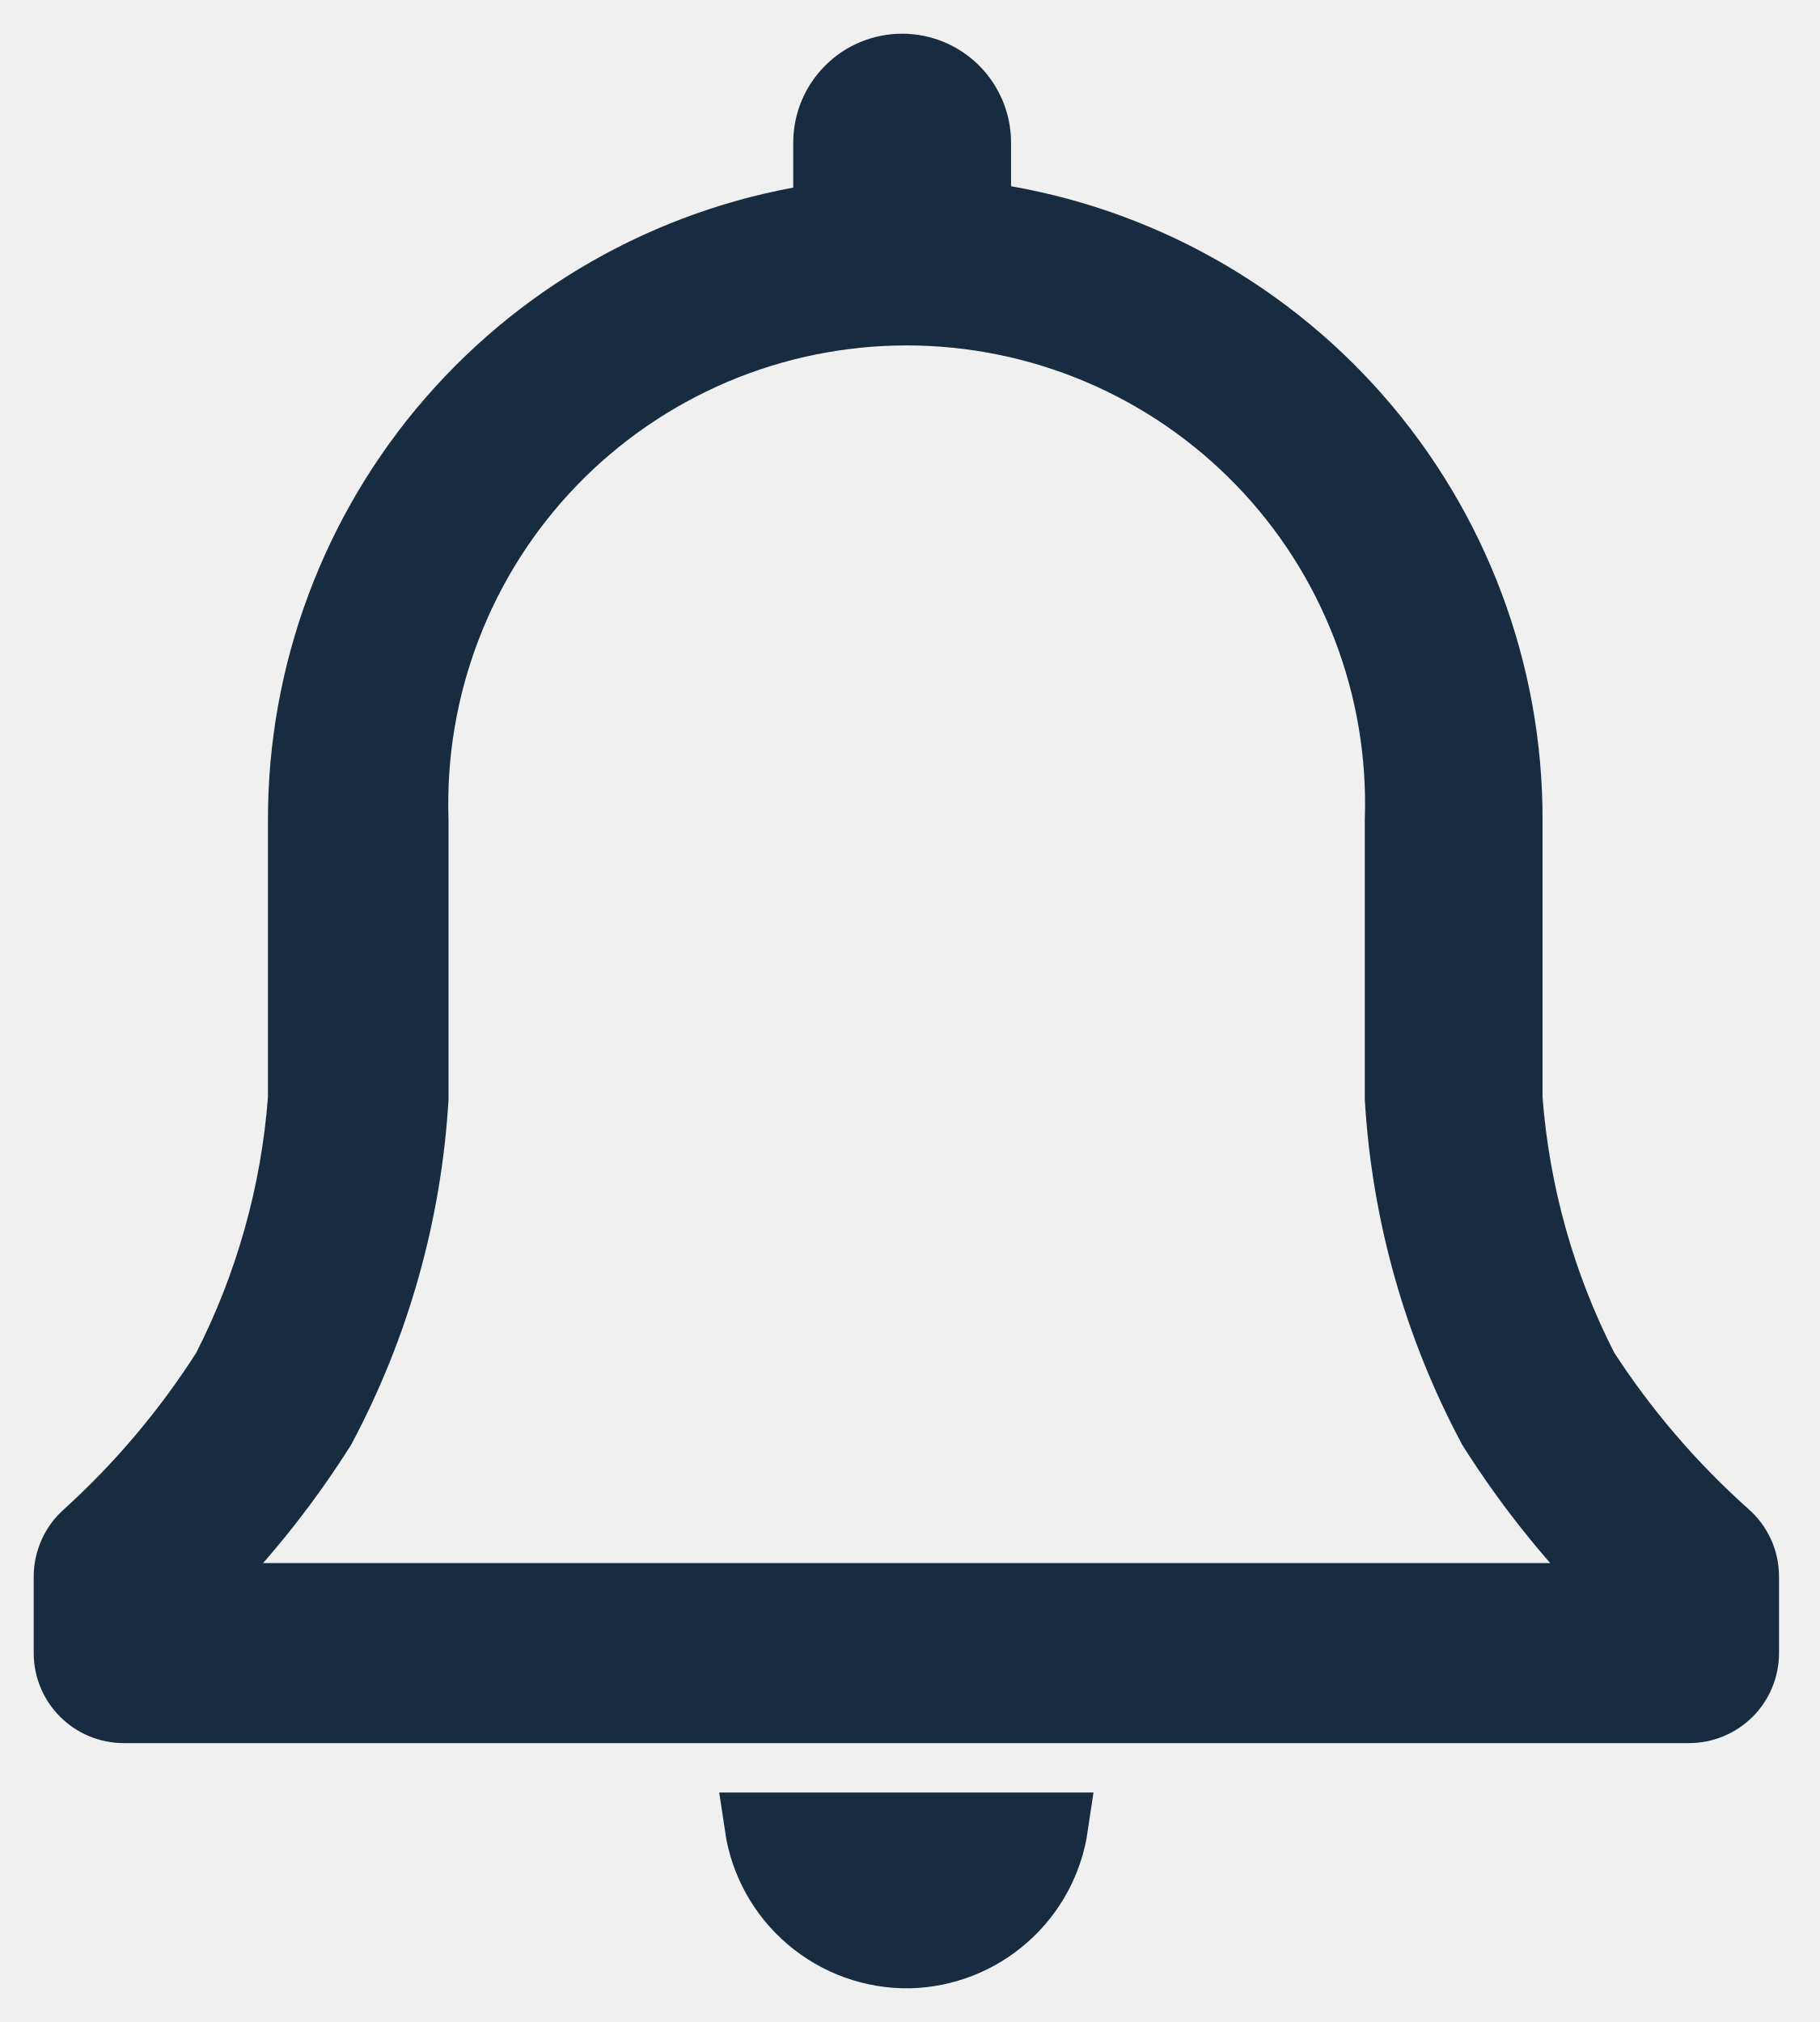
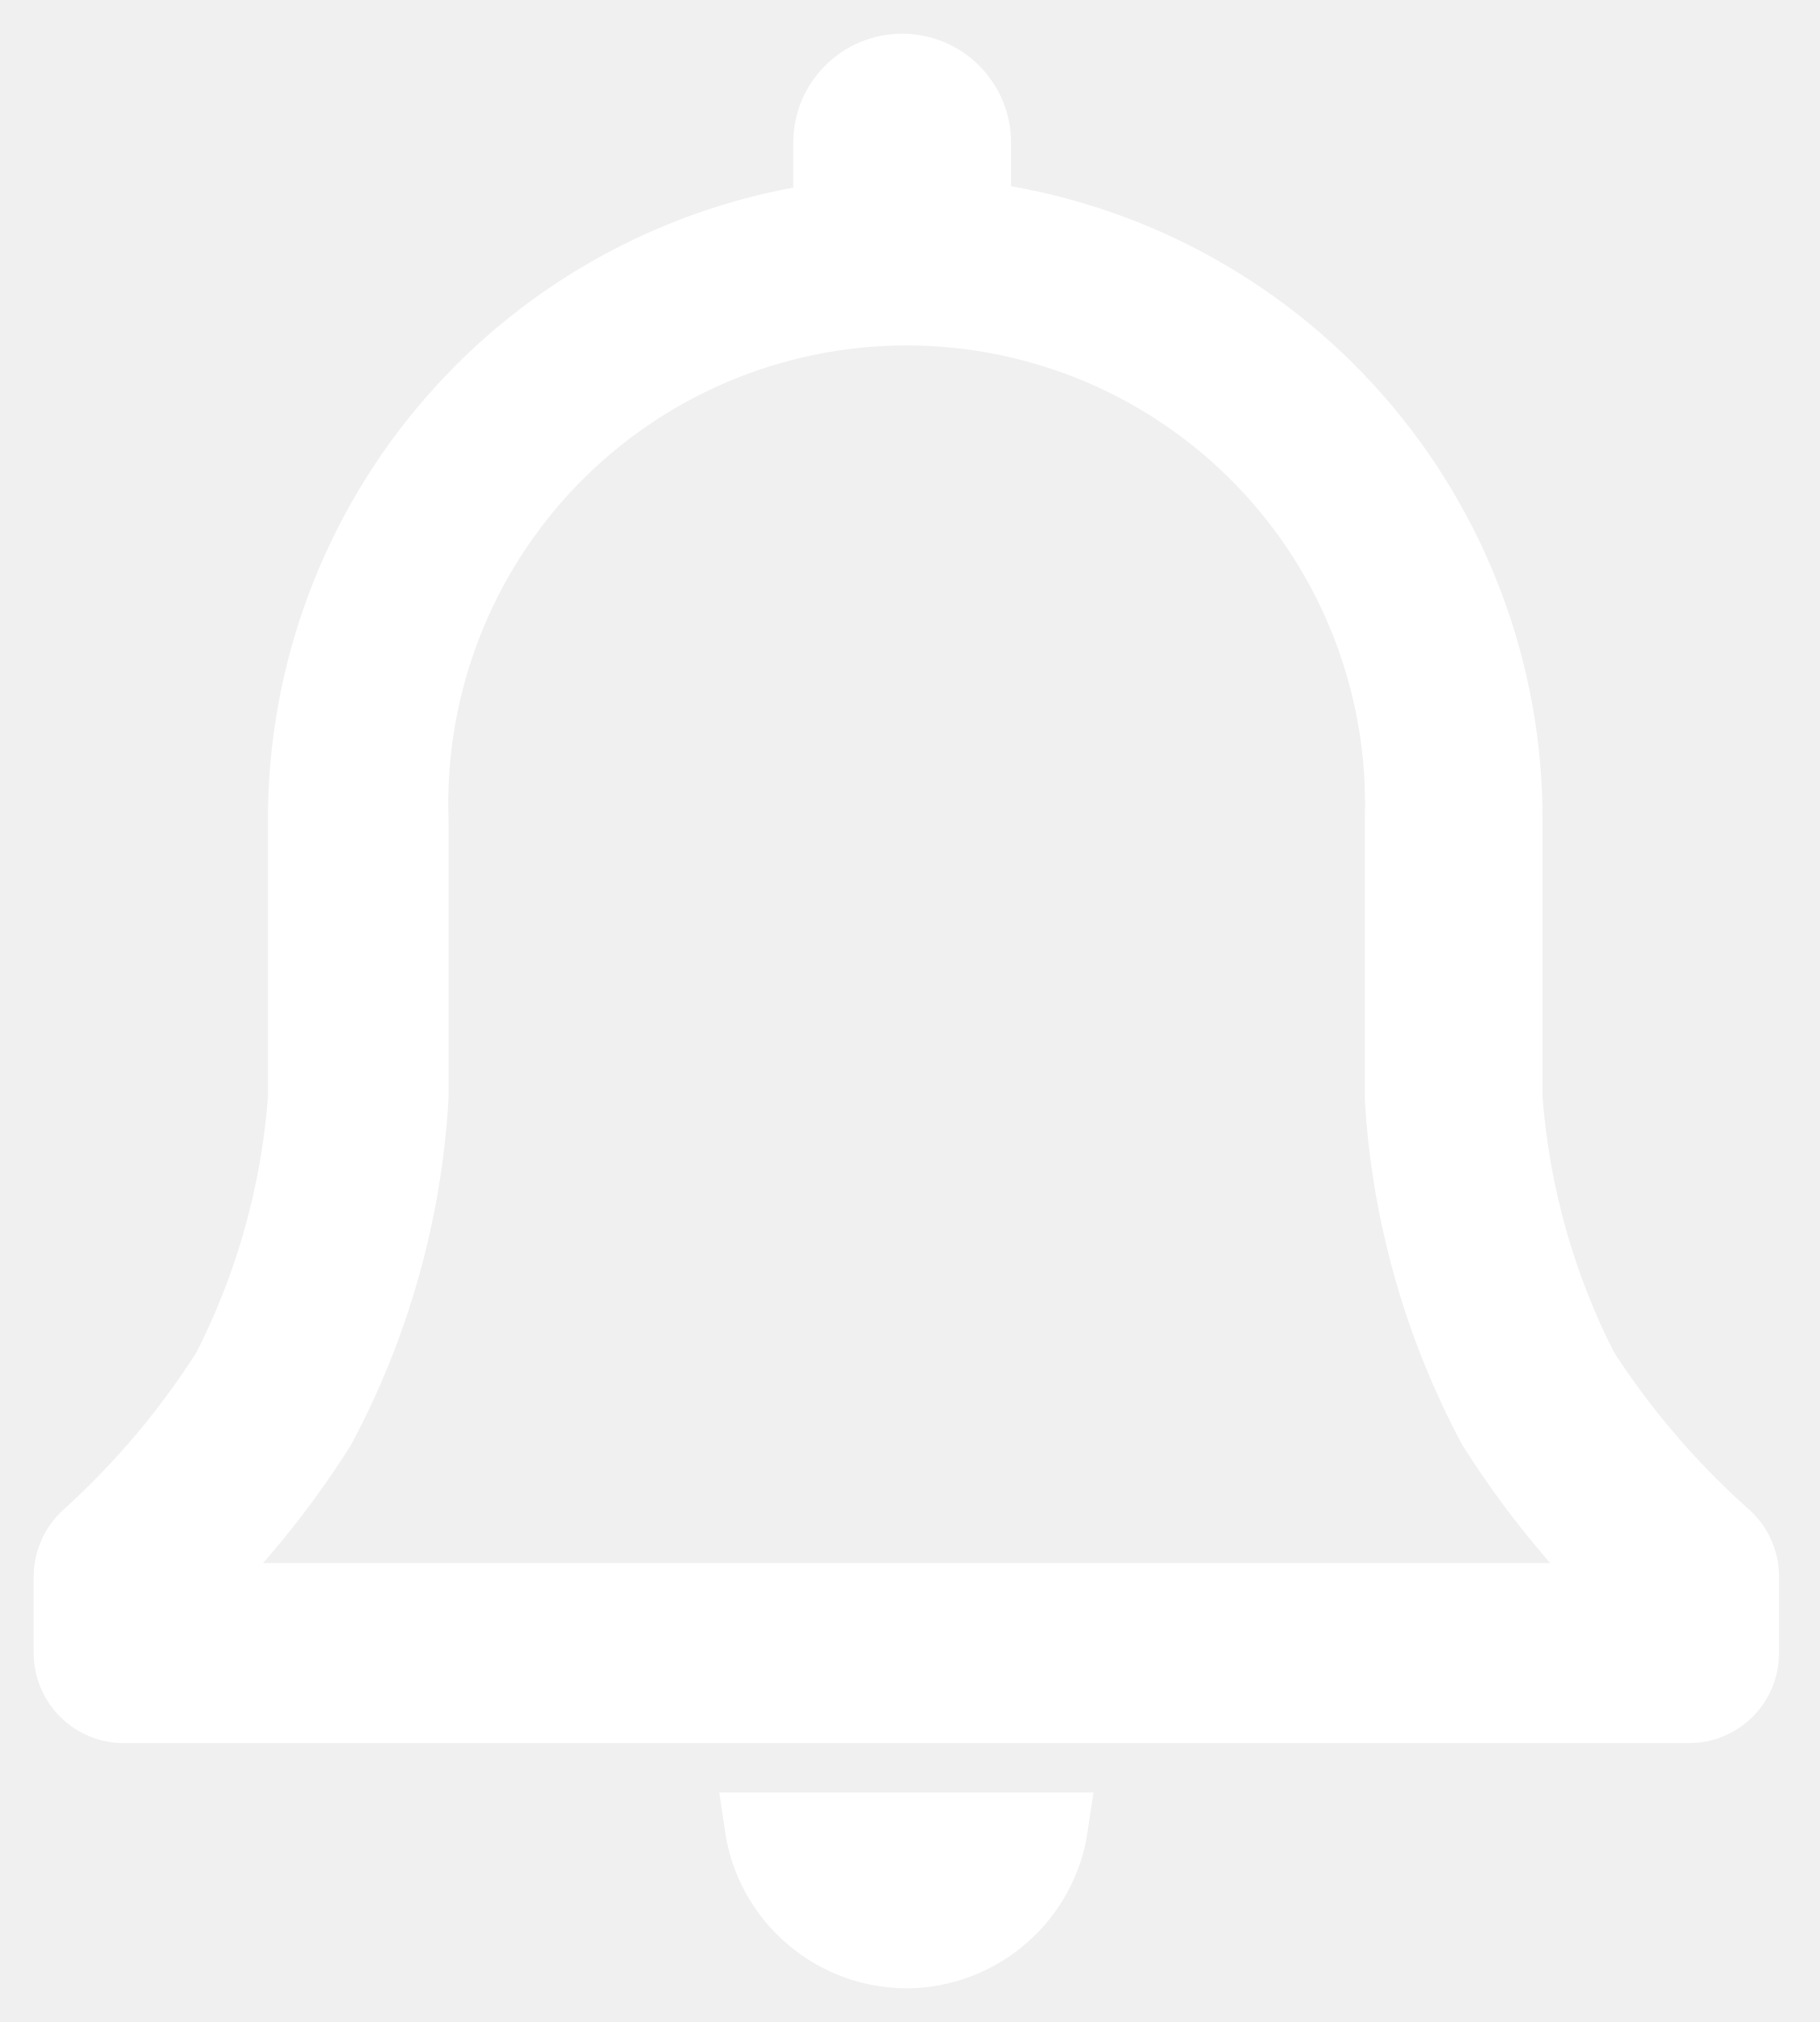
<svg xmlns="http://www.w3.org/2000/svg" width="27" height="30" viewBox="0 0 27 30" fill="none">
-   <path d="M25.608 22.764C24.803 22.046 24.098 21.223 23.512 20.317C22.872 19.066 22.489 17.7 22.384 16.299V12.172C22.39 9.972 21.591 7.845 20.139 6.191C18.687 4.538 16.681 3.472 14.499 3.193V2.115C14.499 1.819 14.381 1.536 14.172 1.327C13.963 1.117 13.679 1 13.383 1C13.088 1 12.804 1.117 12.595 1.327C12.386 1.536 12.268 1.819 12.268 2.115V3.209C10.105 3.508 8.124 4.581 6.691 6.229C5.258 7.877 4.471 9.989 4.475 12.172V16.299C4.37 17.7 3.987 19.066 3.347 20.317C2.772 21.221 2.078 22.044 1.284 22.764C1.195 22.842 1.123 22.939 1.075 23.047C1.026 23.155 1 23.272 1 23.39V24.527C1 24.748 1.088 24.961 1.245 25.117C1.401 25.274 1.614 25.362 1.835 25.362H25.057C25.279 25.362 25.491 25.274 25.648 25.117C25.804 24.961 25.892 24.748 25.892 24.527V23.39C25.892 23.272 25.867 23.155 25.818 23.047C25.769 22.939 25.697 22.842 25.608 22.764ZM2.737 23.691C3.515 22.941 4.199 22.099 4.776 21.185C5.581 19.675 6.051 18.008 6.154 16.299V12.172C6.121 11.193 6.285 10.218 6.637 9.304C6.988 8.389 7.521 7.555 8.201 6.851C8.882 6.147 9.698 5.587 10.6 5.204C11.501 4.822 12.471 4.625 13.45 4.625C14.43 4.625 15.399 4.822 16.301 5.204C17.203 5.587 18.018 6.147 18.699 6.851C19.38 7.555 19.912 8.389 20.264 9.304C20.616 10.218 20.78 11.193 20.747 12.172V16.299C20.849 18.008 21.319 19.675 22.125 21.185C22.702 22.099 23.386 22.941 24.163 23.691H2.737Z" fill="#172C41" stroke="#172C41" />
-   <path d="M13.488 29C14.014 28.988 14.519 28.79 14.913 28.441C15.308 28.093 15.566 27.616 15.643 27.095H11.249C11.328 27.63 11.598 28.118 12.01 28.468C12.422 28.819 12.947 29.008 13.488 29V29Z" fill="#172C41" stroke="#172C41" />
+   <path d="M25.608 22.764C24.803 22.046 24.098 21.223 23.512 20.317C22.872 19.066 22.489 17.7 22.384 16.299V12.172C22.39 9.972 21.591 7.845 20.139 6.191C18.687 4.538 16.681 3.472 14.499 3.193V2.115C14.499 1.819 14.381 1.536 14.172 1.327C13.963 1.117 13.679 1 13.383 1C13.088 1 12.804 1.117 12.595 1.327C12.386 1.536 12.268 1.819 12.268 2.115V3.209C10.105 3.508 8.124 4.581 6.691 6.229C5.258 7.877 4.471 9.989 4.475 12.172V16.299C4.37 17.7 3.987 19.066 3.347 20.317C2.772 21.221 2.078 22.044 1.284 22.764C1.195 22.842 1.123 22.939 1.075 23.047C1.026 23.155 1 23.272 1 23.39V24.527C1 24.748 1.088 24.961 1.245 25.117C1.401 25.274 1.614 25.362 1.835 25.362H25.057C25.279 25.362 25.491 25.274 25.648 25.117C25.804 24.961 25.892 24.748 25.892 24.527V23.39C25.892 23.272 25.867 23.155 25.818 23.047C25.769 22.939 25.697 22.842 25.608 22.764ZM2.737 23.691C3.515 22.941 4.199 22.099 4.776 21.185C5.581 19.675 6.051 18.008 6.154 16.299V12.172C6.121 11.193 6.285 10.218 6.637 9.304C6.988 8.389 7.521 7.555 8.201 6.851C8.882 6.147 9.698 5.587 10.6 5.204C11.501 4.822 12.471 4.625 13.45 4.625C14.43 4.625 15.399 4.822 16.301 5.204C17.203 5.587 18.018 6.147 18.699 6.851C19.38 7.555 19.912 8.389 20.264 9.304C20.616 10.218 20.78 11.193 20.747 12.172V16.299C20.849 18.008 21.319 19.675 22.125 21.185C22.702 22.099 23.386 22.941 24.163 23.691H2.737Z" fill="white" stroke="white" />
+   <path d="M13.488 29C14.014 28.988 14.519 28.79 14.913 28.441C15.308 28.093 15.566 27.616 15.643 27.095H11.249C11.328 27.63 11.598 28.118 12.01 28.468C12.422 28.819 12.947 29.008 13.488 29V29Z" fill="white" stroke="white" />
</svg>
